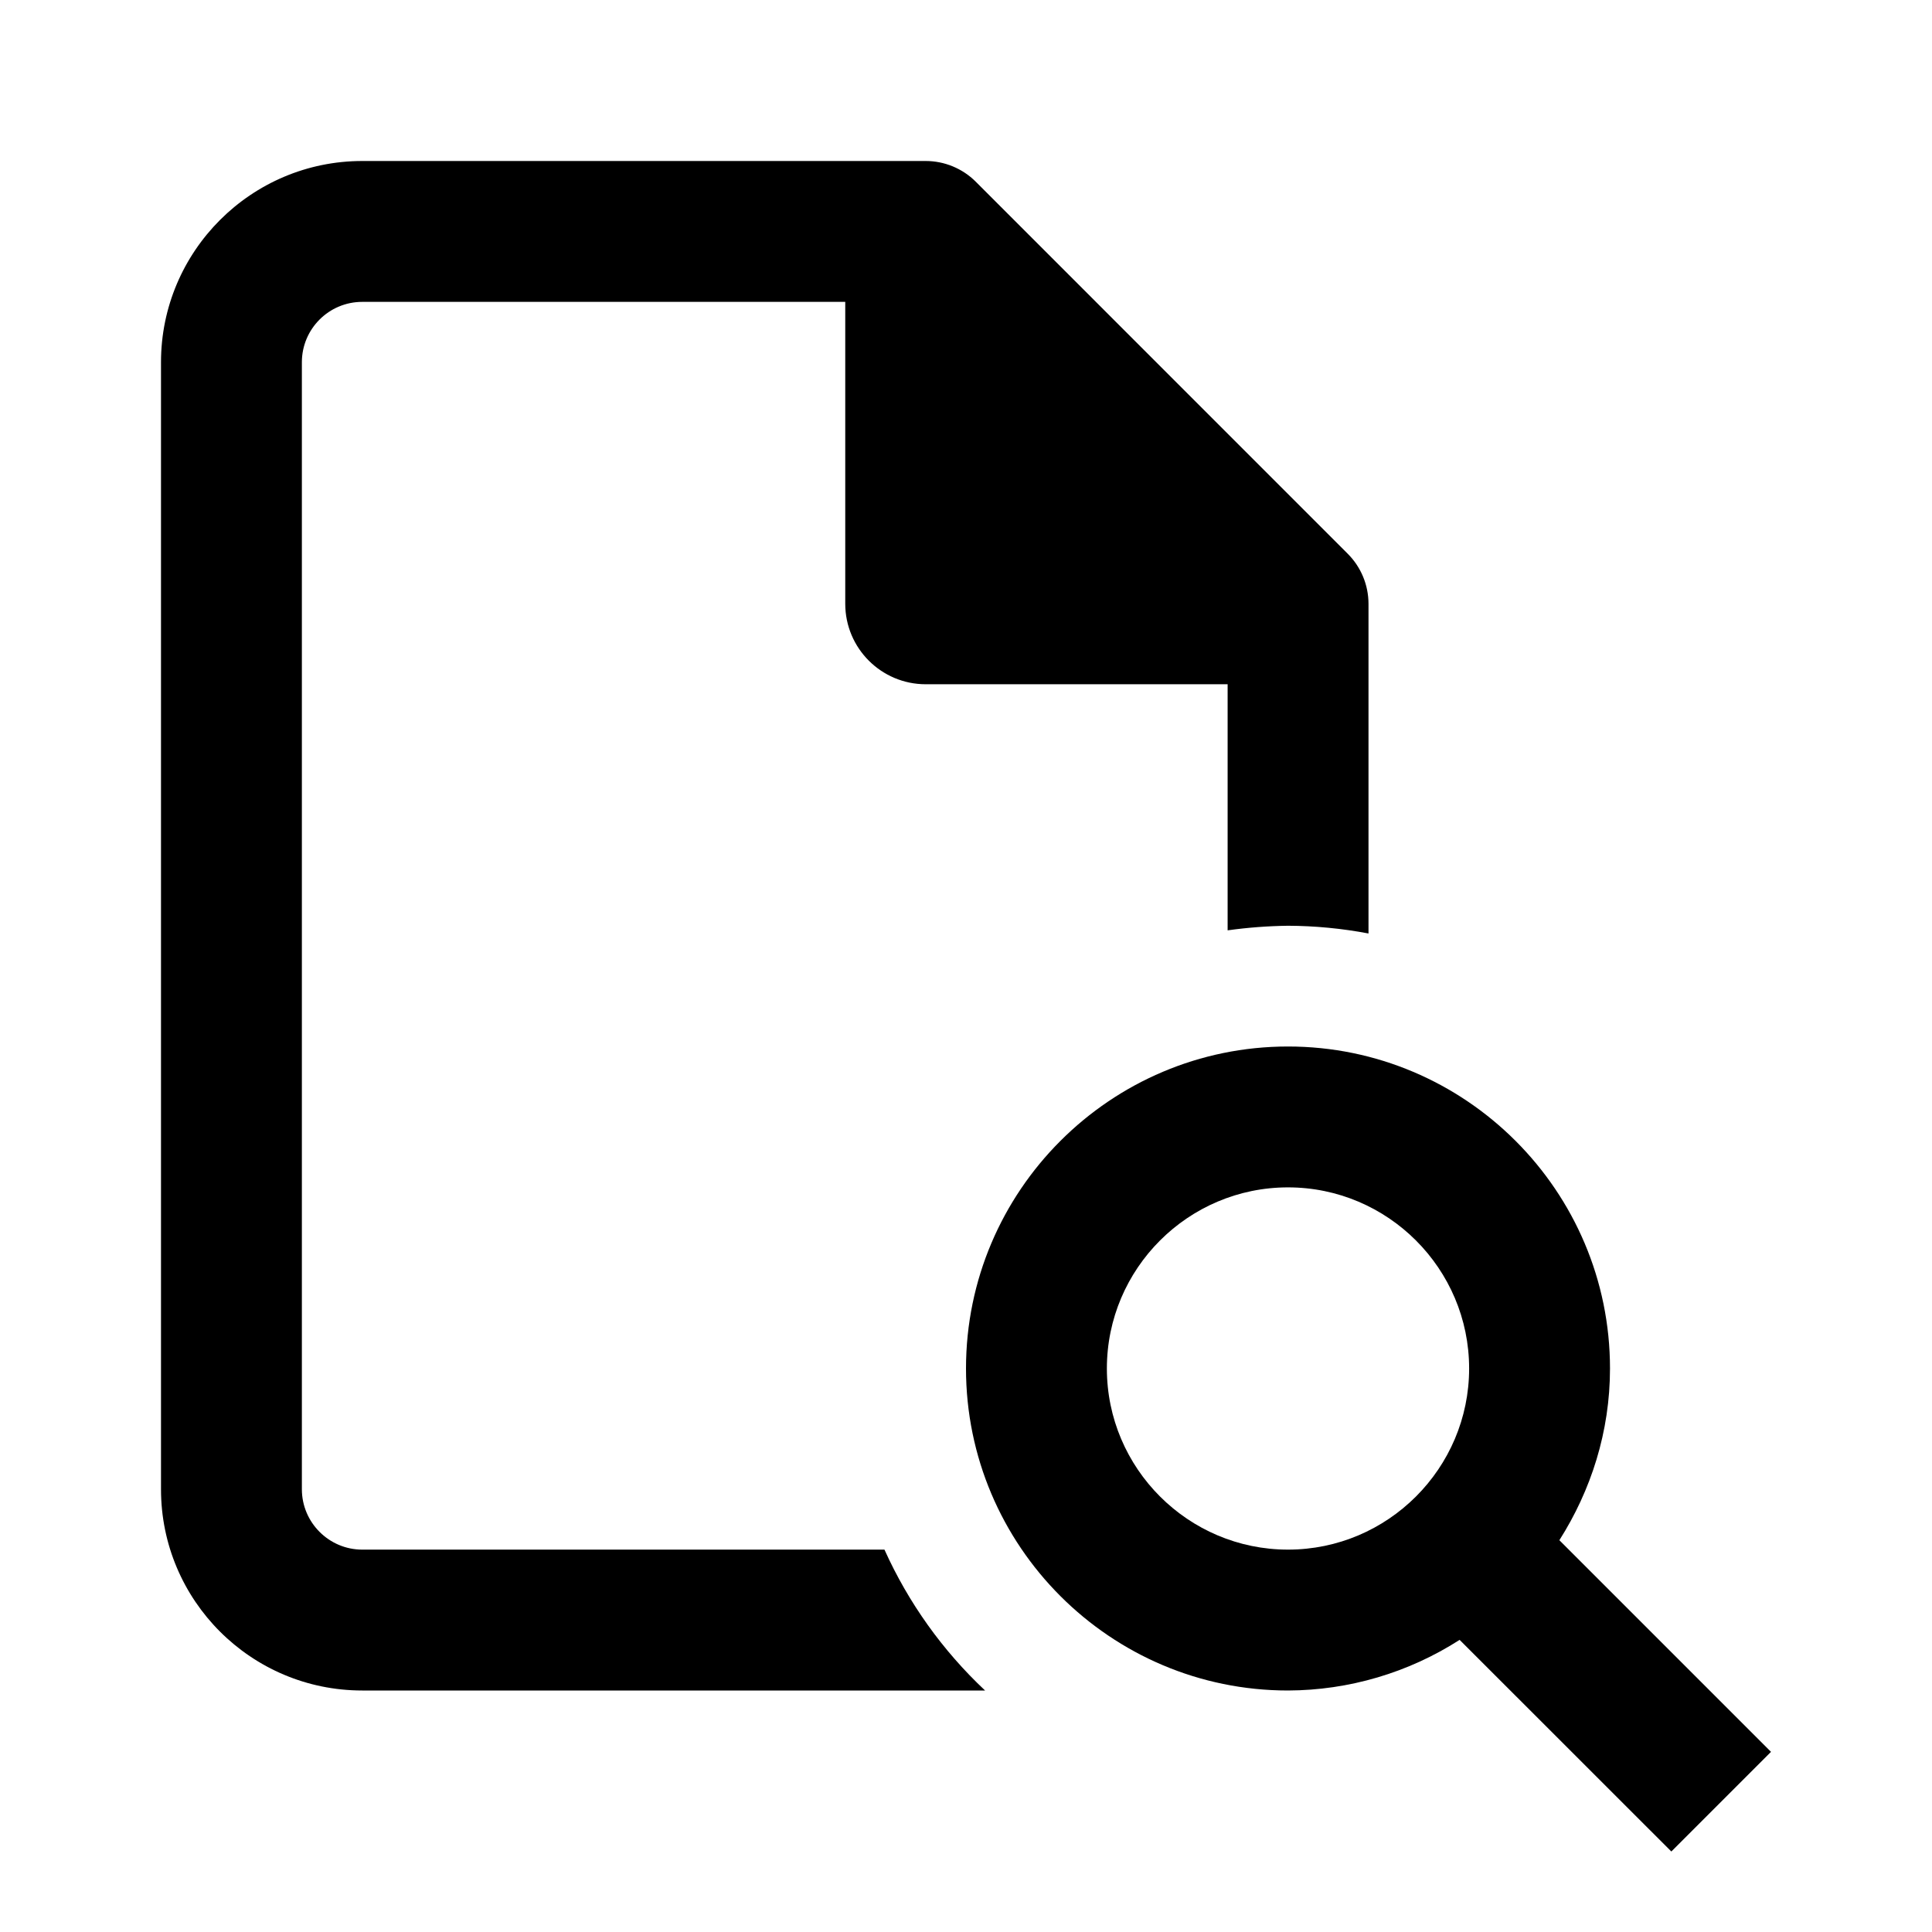
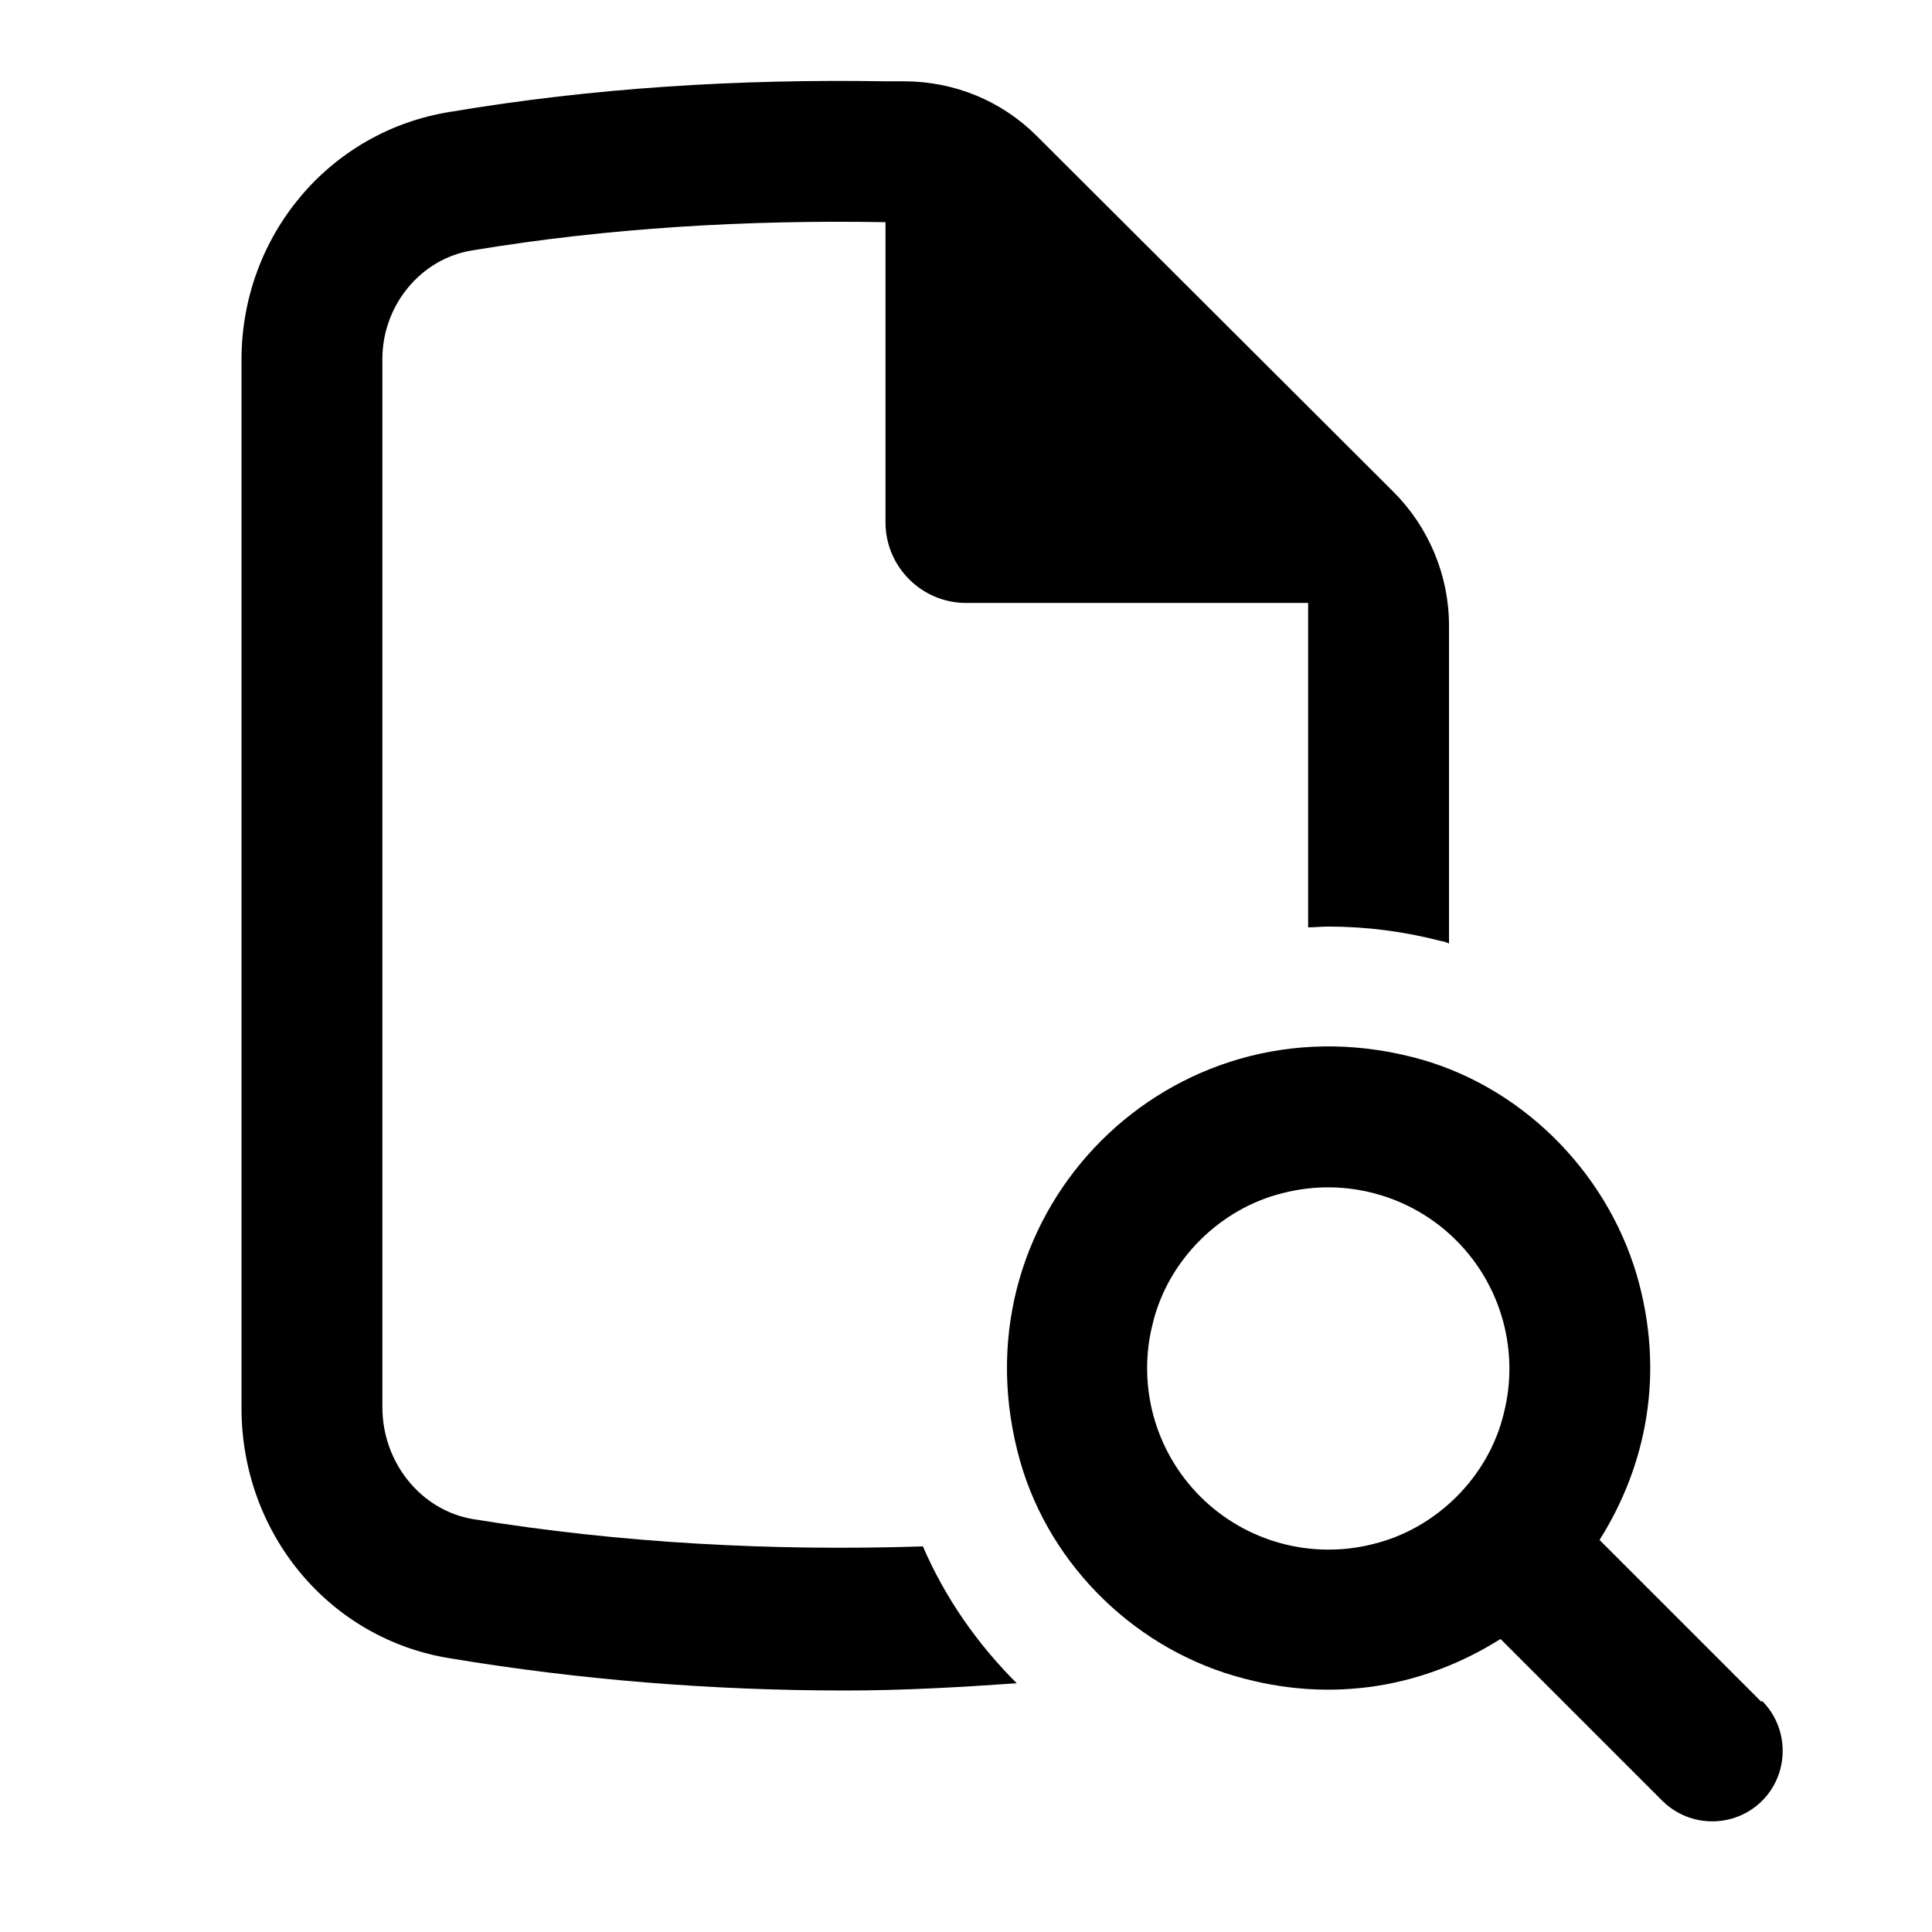
<svg xmlns="http://www.w3.org/2000/svg" width="24" height="24" fill="none" viewBox="0 0 24 24">
-   <path fill="#000" fill-rule="evenodd" d="M16 13c2.206 0 4 1.794 4 4 0 .786-.236 1.514-.629 2.133L22 21.762 20.762 23l-2.63-2.629A3.97 3.97 0 0 1 16 21c-2.206 0-4-1.794-4-4s1.794-4 4-4m0 1.75c-1.24 0-2.25 1.01-2.25 2.25s1.01 2.25 2.25 2.25 2.25-1.01 2.25-2.25-1.01-2.25-2.25-2.25" clip-rule="evenodd" />
-   <path fill="#000" d="M11.5 2a.88.88 0 0 1 .62.256l4.624 4.625A.88.88 0 0 1 17 7.5v4.096a5.5 5.5 0 0 0-1-.096 6 6 0 0 0-.75.057V8.5H11.5a1 1 0 0 1-1-1V3.75h-6a.75.75 0 0 0-.75.75v14c0 .413.337.75.75.75h6.487a5.5 5.5 0 0 0 1.25 1.75H4.5A2.5 2.5 0 0 1 2 18.5v-14C2 3.121 3.121 2 4.5 2z" />
+   <path fill="#000" fill-rule="evenodd" d="M12.64 18.03c-.76-3 1.9-5.66 4.9-4.9 1.32.33 2.4 1.39 2.79 2.7.36 1.23.12 2.38-.46 3.3l2.01 2.01.01-.01c.34.34.34.9 0 1.24a.88.88 0 0 1-1.24 0l-2.01-2.01c-.92.58-2.07.82-3.3.46-1.31-.38-2.37-1.46-2.7-2.79m6.04-.47a2.252 2.252 0 0 0-2.74-2.74c-.78.19-1.43.83-1.62 1.62a2.253 2.253 0 0 0 2.74 2.74c.78-.19 1.43-.83 1.62-1.62" clip-rule="evenodd" />
+   <path fill="#000" d="M11 1.01h.23c.62 0 1.21.24 1.65.68l4.43 4.42c.44.44.69 1.04.69 1.66v3.95c-.03-.01-.07-.03-.1-.03-.46-.12-.93-.18-1.4-.18-.08 0-.17.01-.25.01V7.49H12c-.55 0-1-.45-1-1V2.76c-1.72-.03-3.44.07-5.13.35-.64.1-1.12.68-1.12 1.35v13.02c0 .69.48 1.28 1.12 1.39 1.84.3 3.72.4 5.59.34v-.01c.28.65.68 1.22 1.17 1.71-.71.05-1.42.09-2.13.09-1.64 0-3.29-.13-4.91-.4C4.09 20.36 3 19.05 3 17.49V4.47c0-1.54 1.09-2.84 2.59-3.08 1.78-.3 3.59-.41 5.41-.38" />
</svg>
